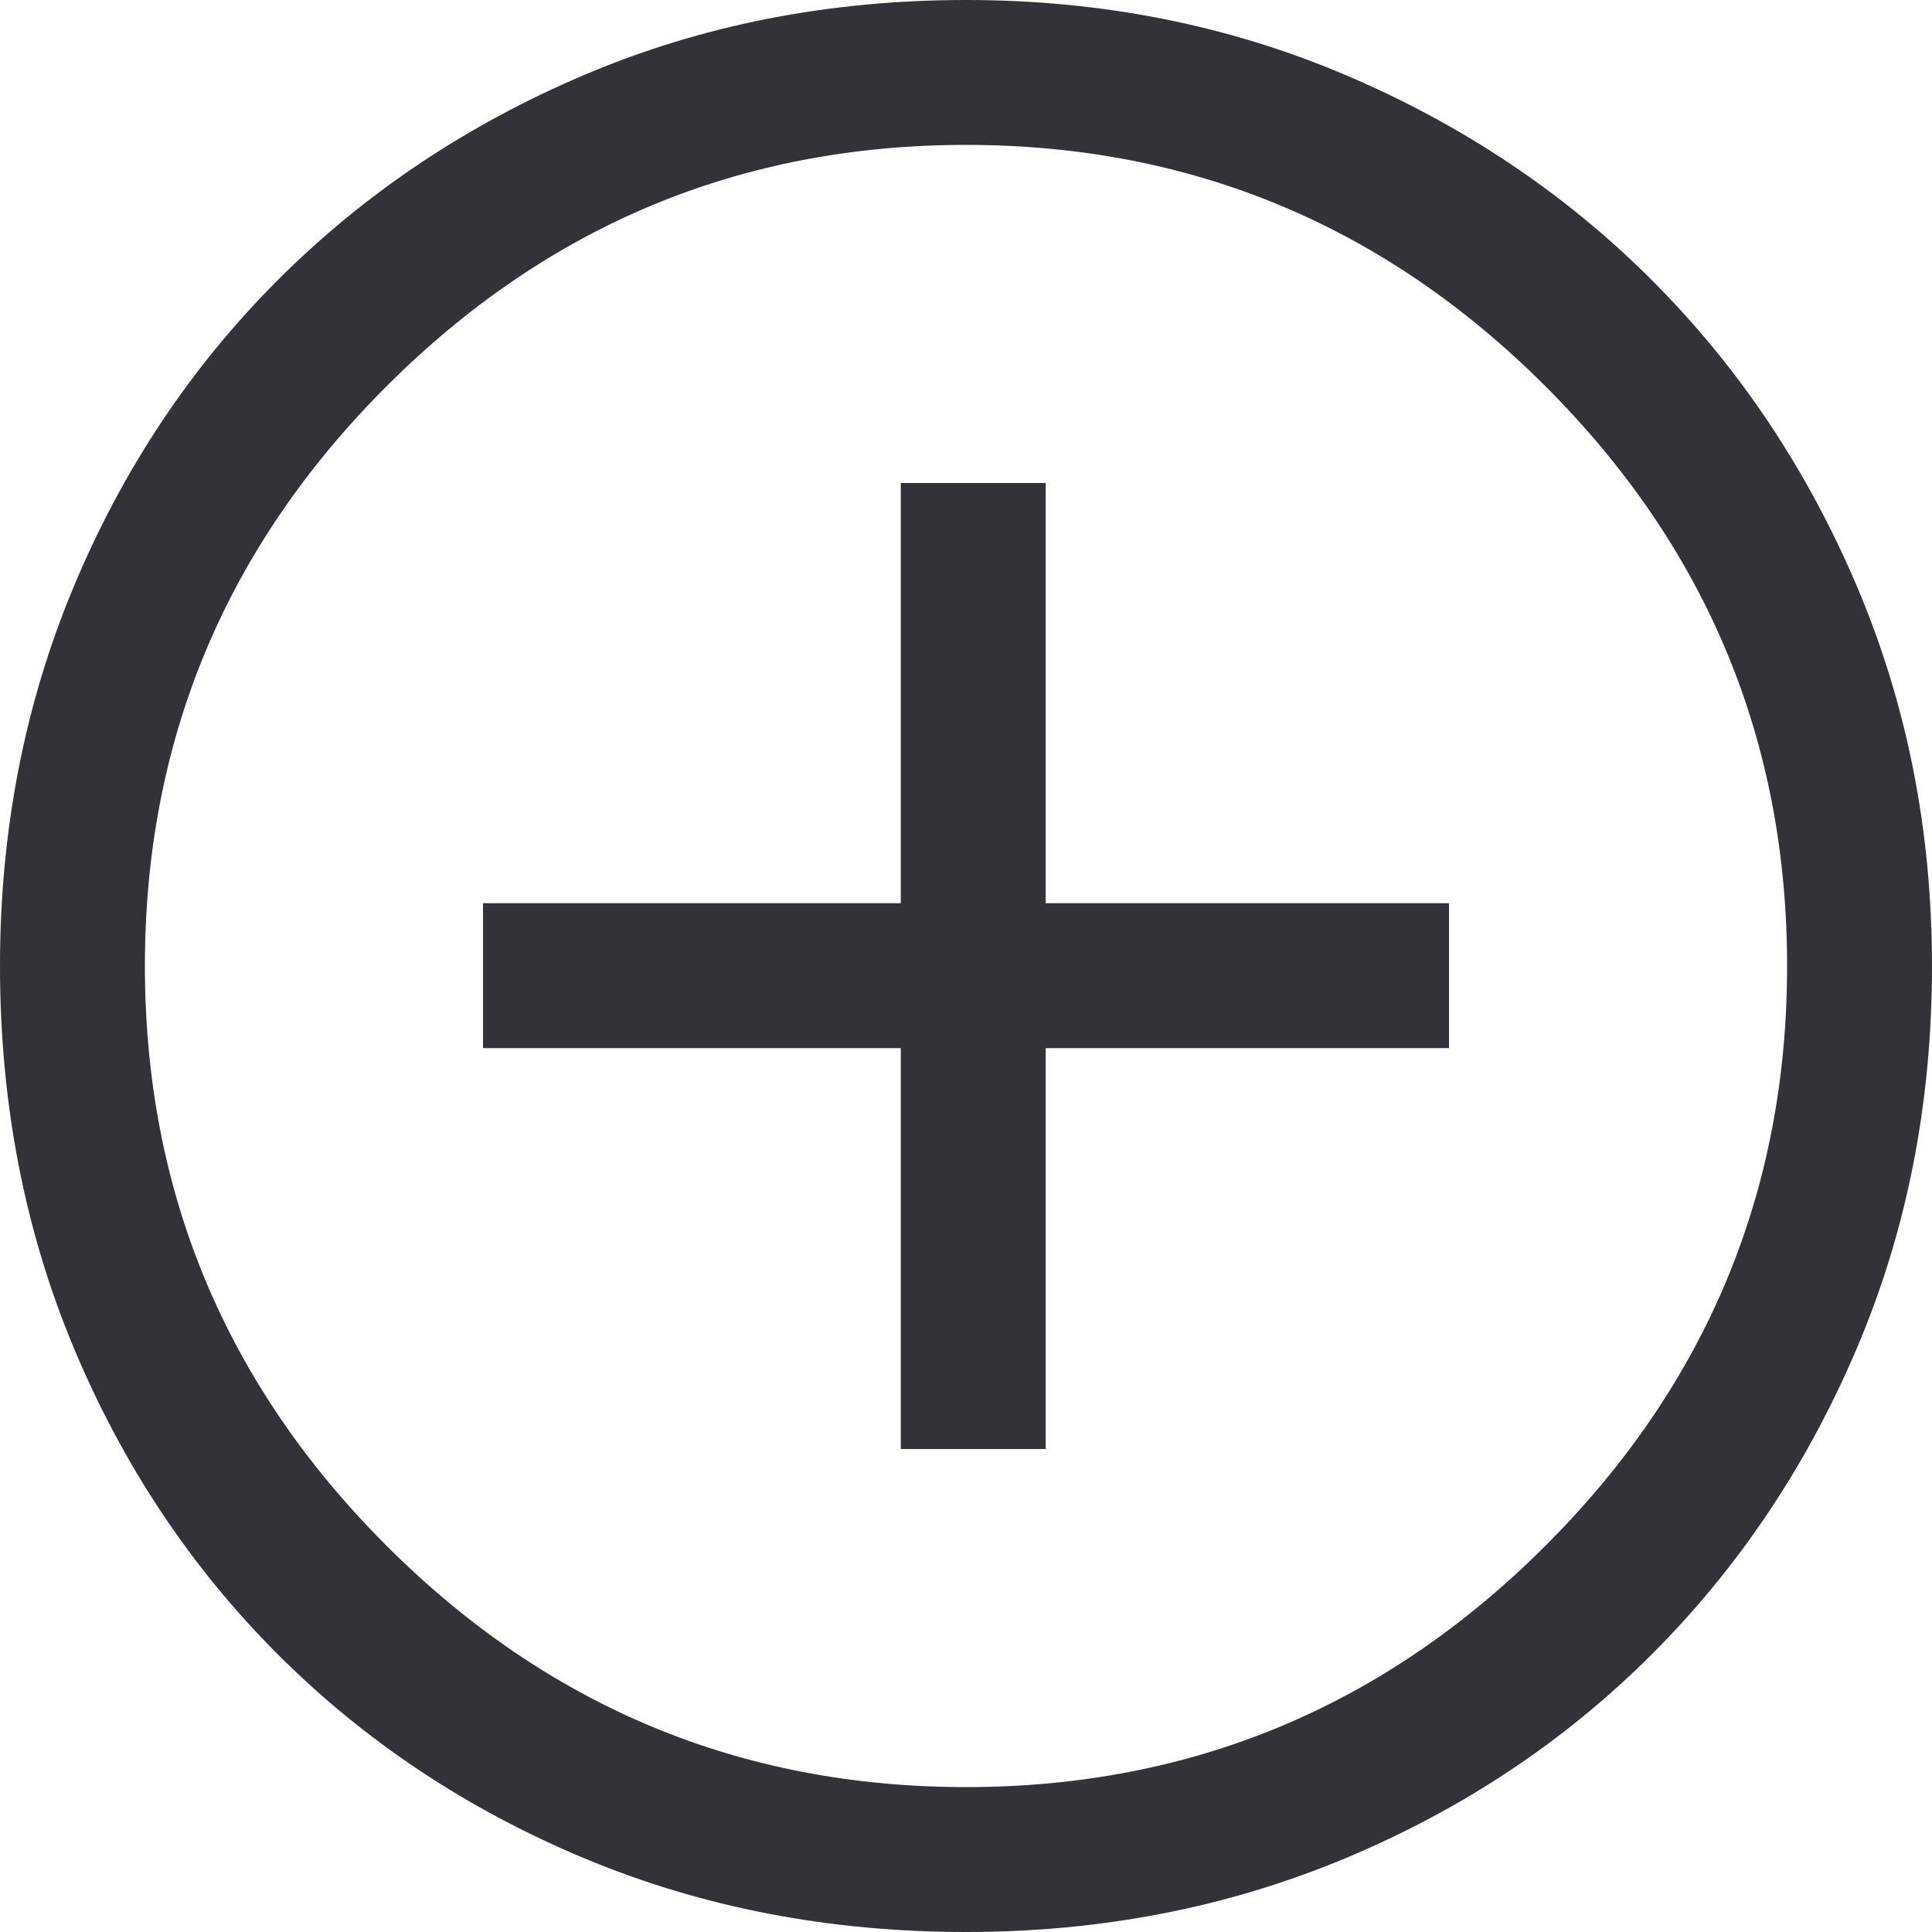
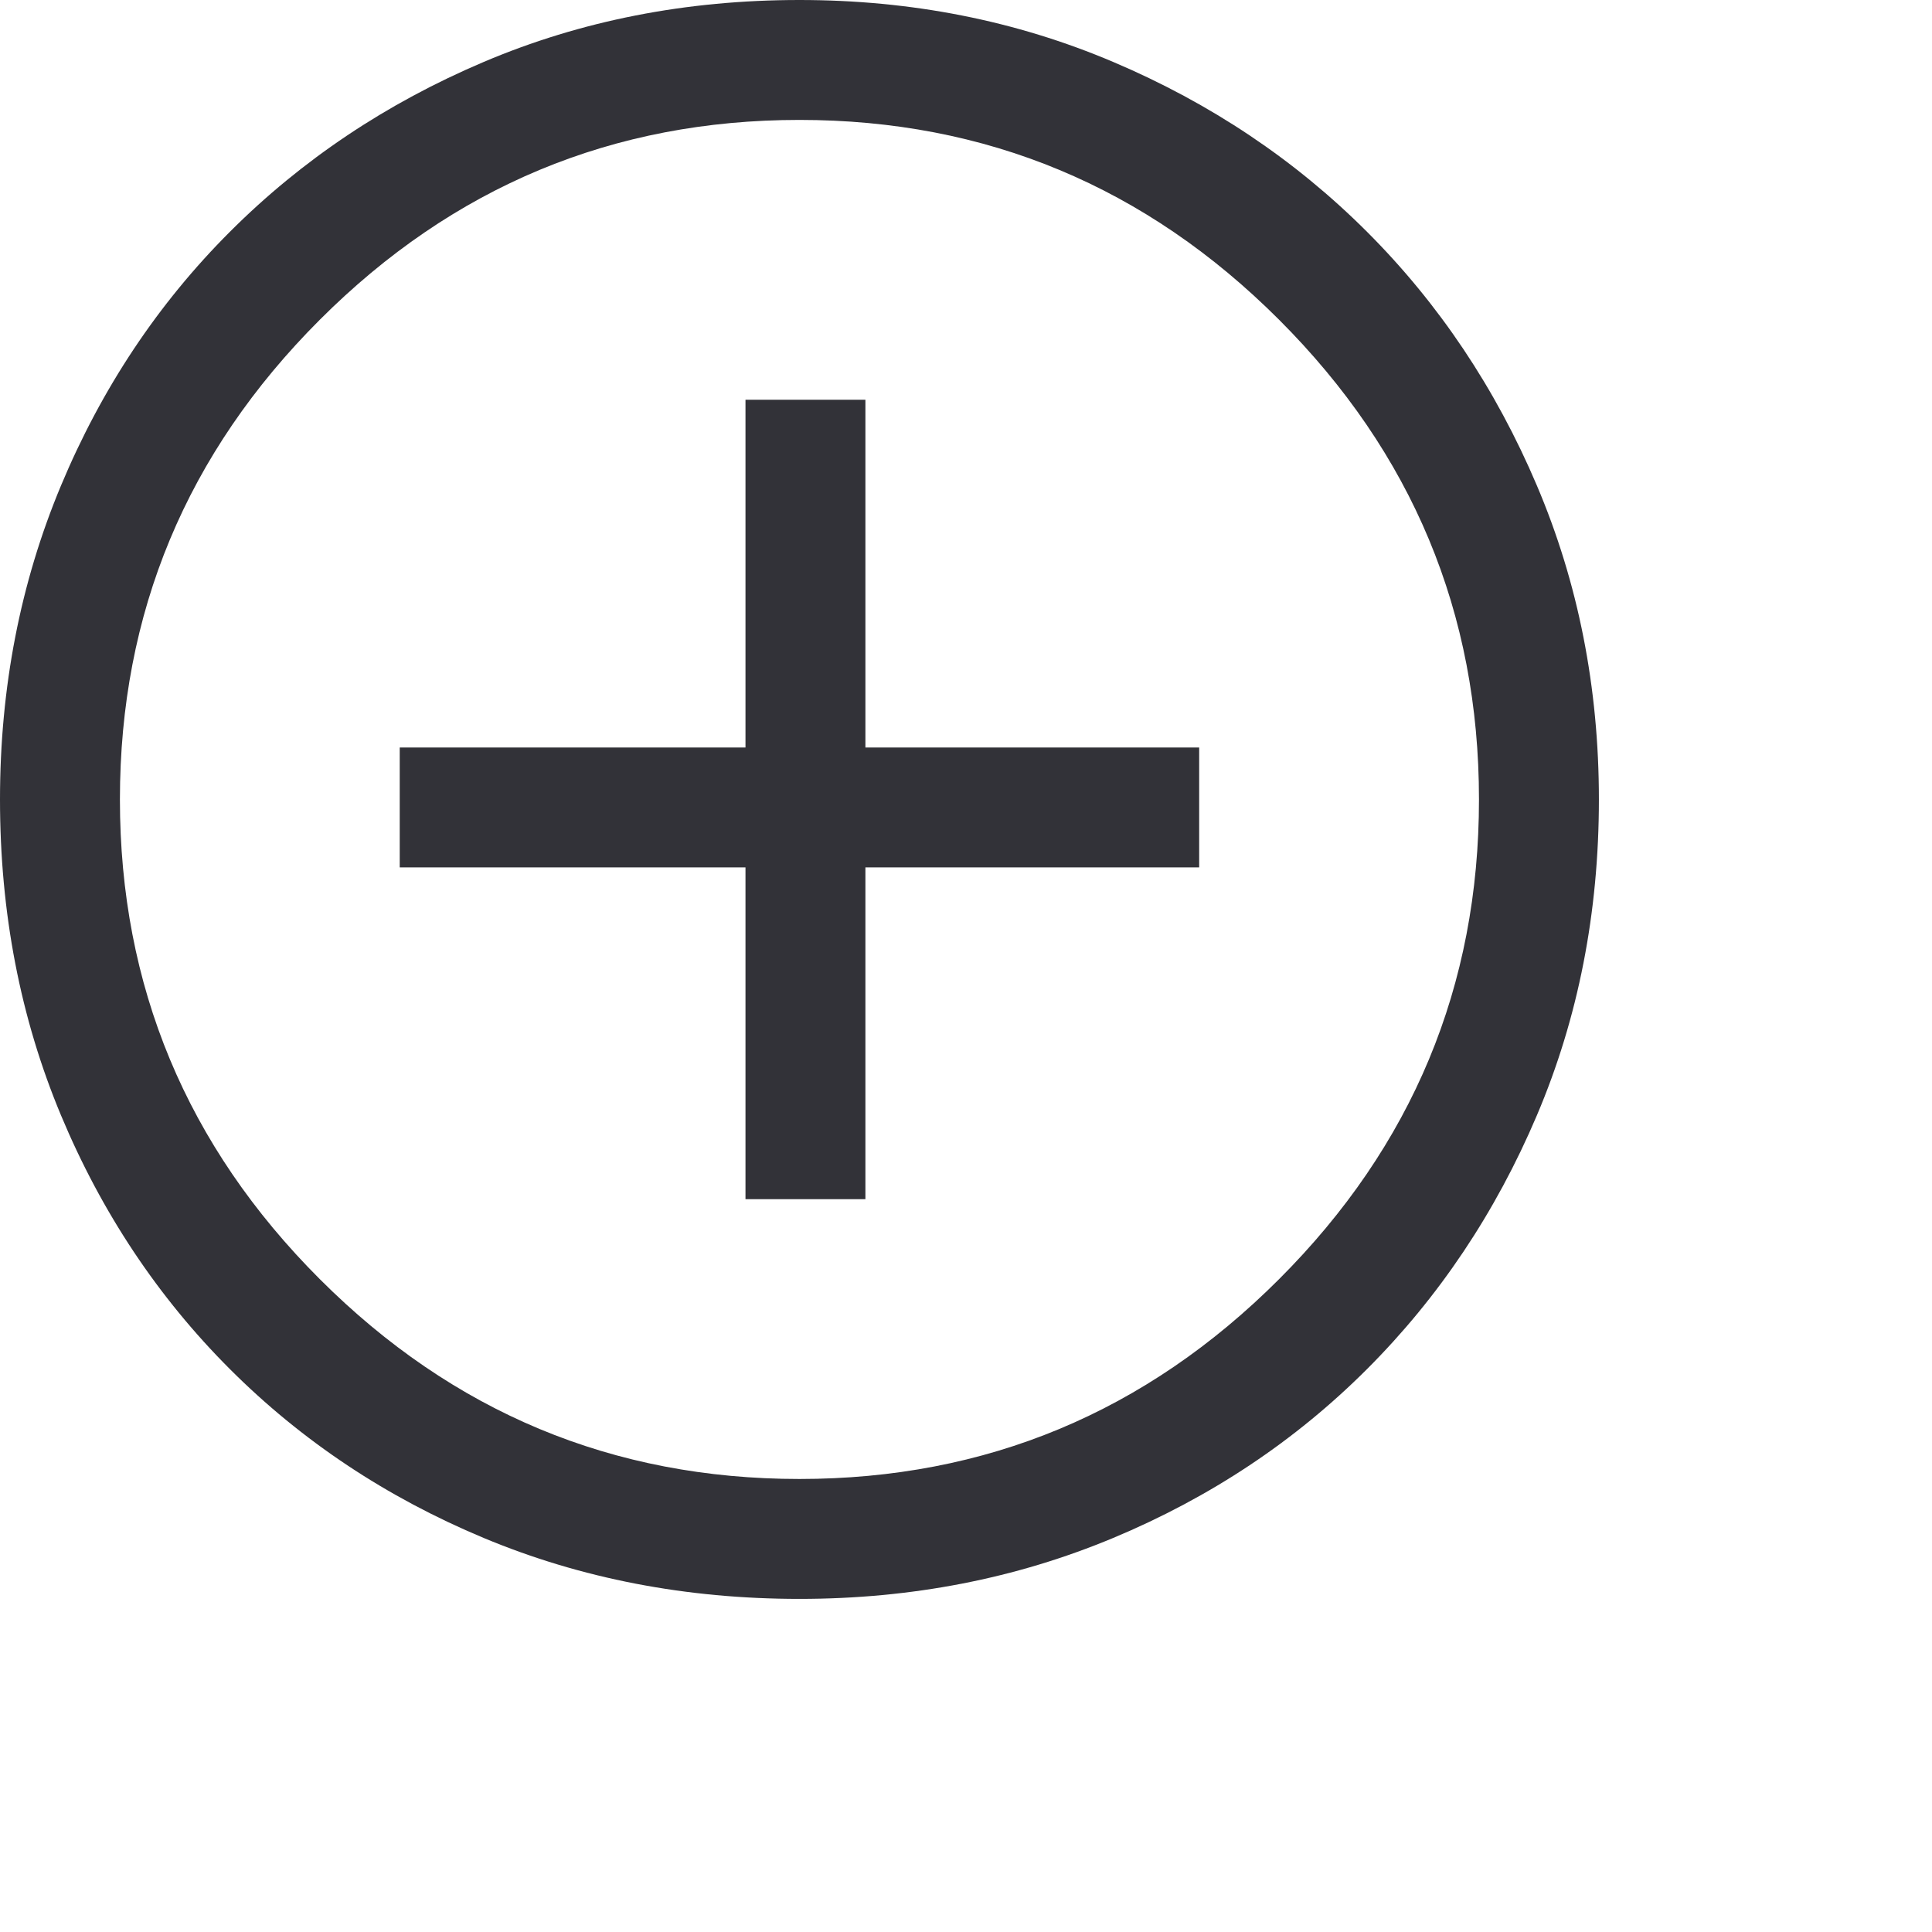
- <svg xmlns="http://www.w3.org/2000/svg" width="48" height="48" viewBox="0 0 48 48" fill="none">
+ <svg xmlns="http://www.w3.org/2000/svg" width="48" height="48" viewBox="0 0 58 58" fill="none">
  <path d="M22.38 36H25.98V26.04H36V22.44H25.98V12H22.38V22.44H12V26.04H22.38V36ZM24 48C20.6 48 17.44 47.39 14.52 46.17C11.6 44.95 9.06 43.26 6.9 41.1C4.74 38.94 3.05 36.4 1.83 33.48C0.61 30.56 0 27.4 0 24C0 20.64 0.61 17.5 1.83 14.58C3.05 11.66 4.74 9.12 6.9 6.96C9.06 4.8 11.6 3.1 14.52 1.86C17.44 0.62 20.6 0 24 0C27.36 0 30.5 0.62 33.42 1.86C36.34 3.1 38.88 4.8 41.04 6.96C43.2 9.12 44.9 11.66 46.14 14.58C47.38 17.5 48 20.64 48 24C48 27.4 47.38 30.56 46.14 33.48C44.9 36.4 43.2 38.94 41.04 41.1C38.88 43.26 36.34 44.95 33.42 46.17C30.5 47.39 27.36 48 24 48ZM24 44.4C29.6 44.4 34.4 42.4 38.4 38.4C42.4 34.4 44.4 29.6 44.4 24C44.4 18.4 42.4 13.6 38.4 9.6C34.4 5.6 29.6 3.6 24 3.6C18.4 3.6 13.6 5.6 9.6 9.6C5.6 13.6 3.6 18.4 3.6 24C3.6 29.6 5.6 34.4 9.6 38.4C13.6 42.4 18.4 44.4 24 44.4Z" fill="#323238" />
</svg>
